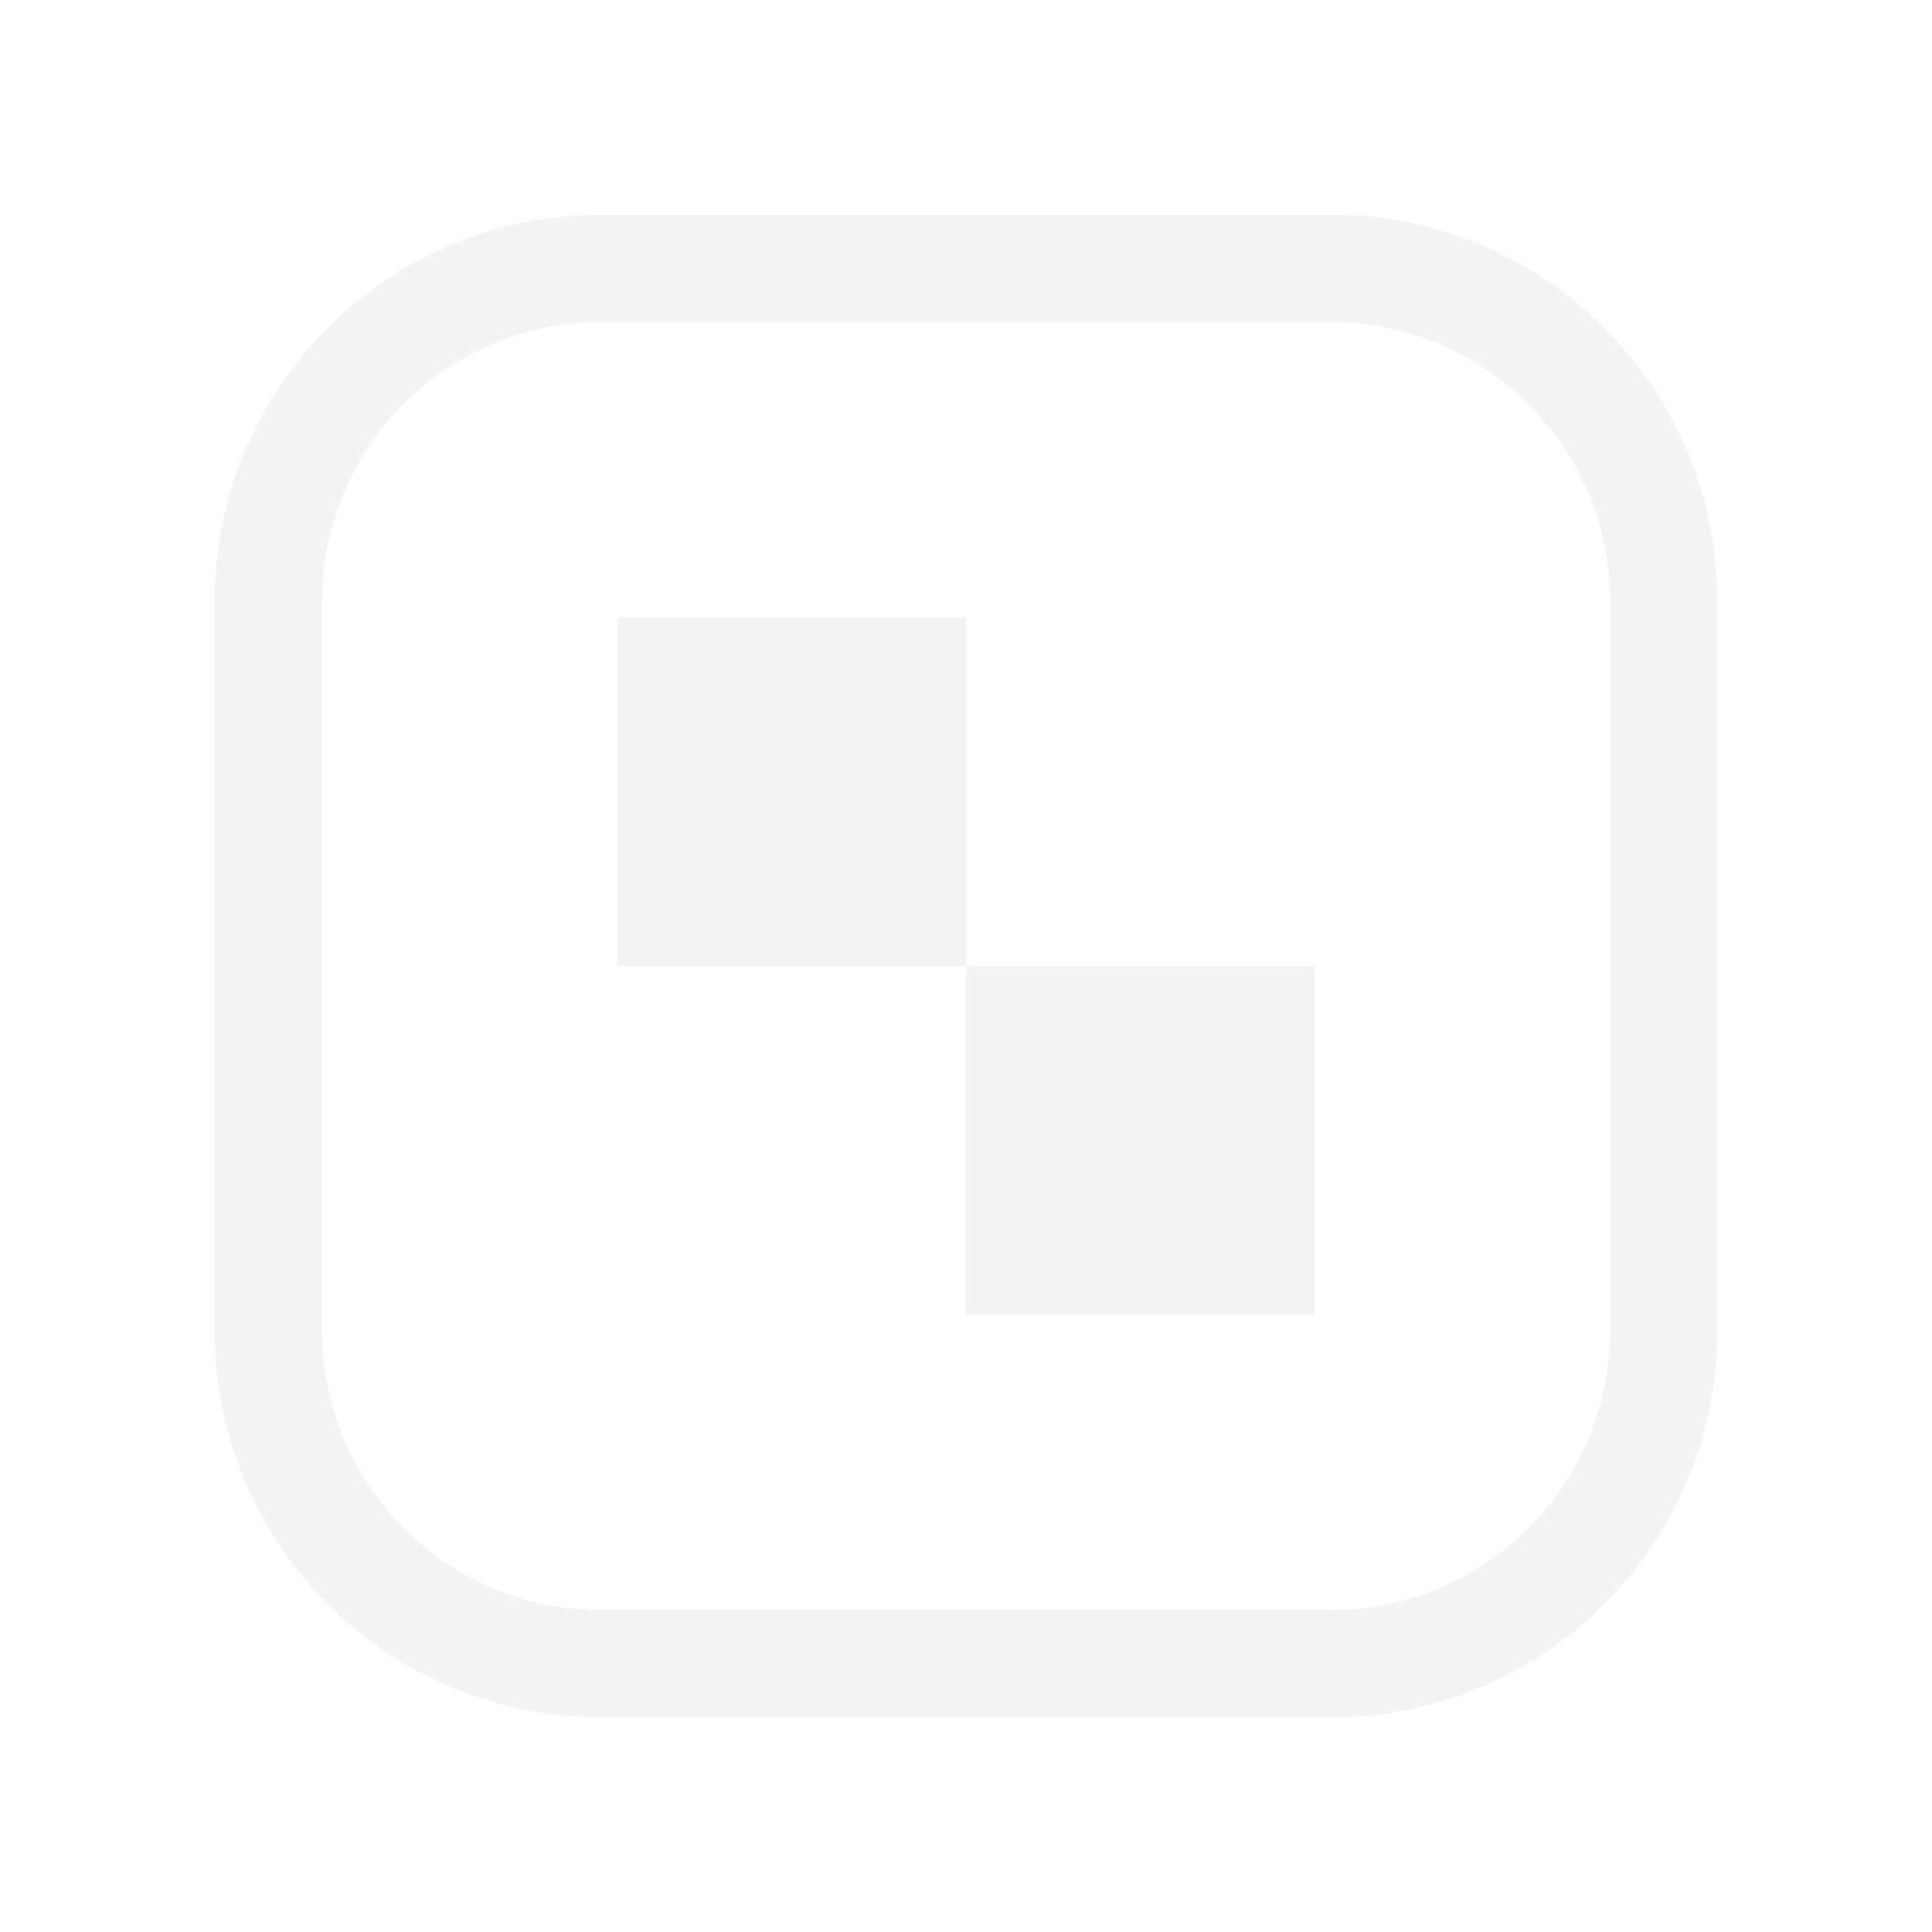
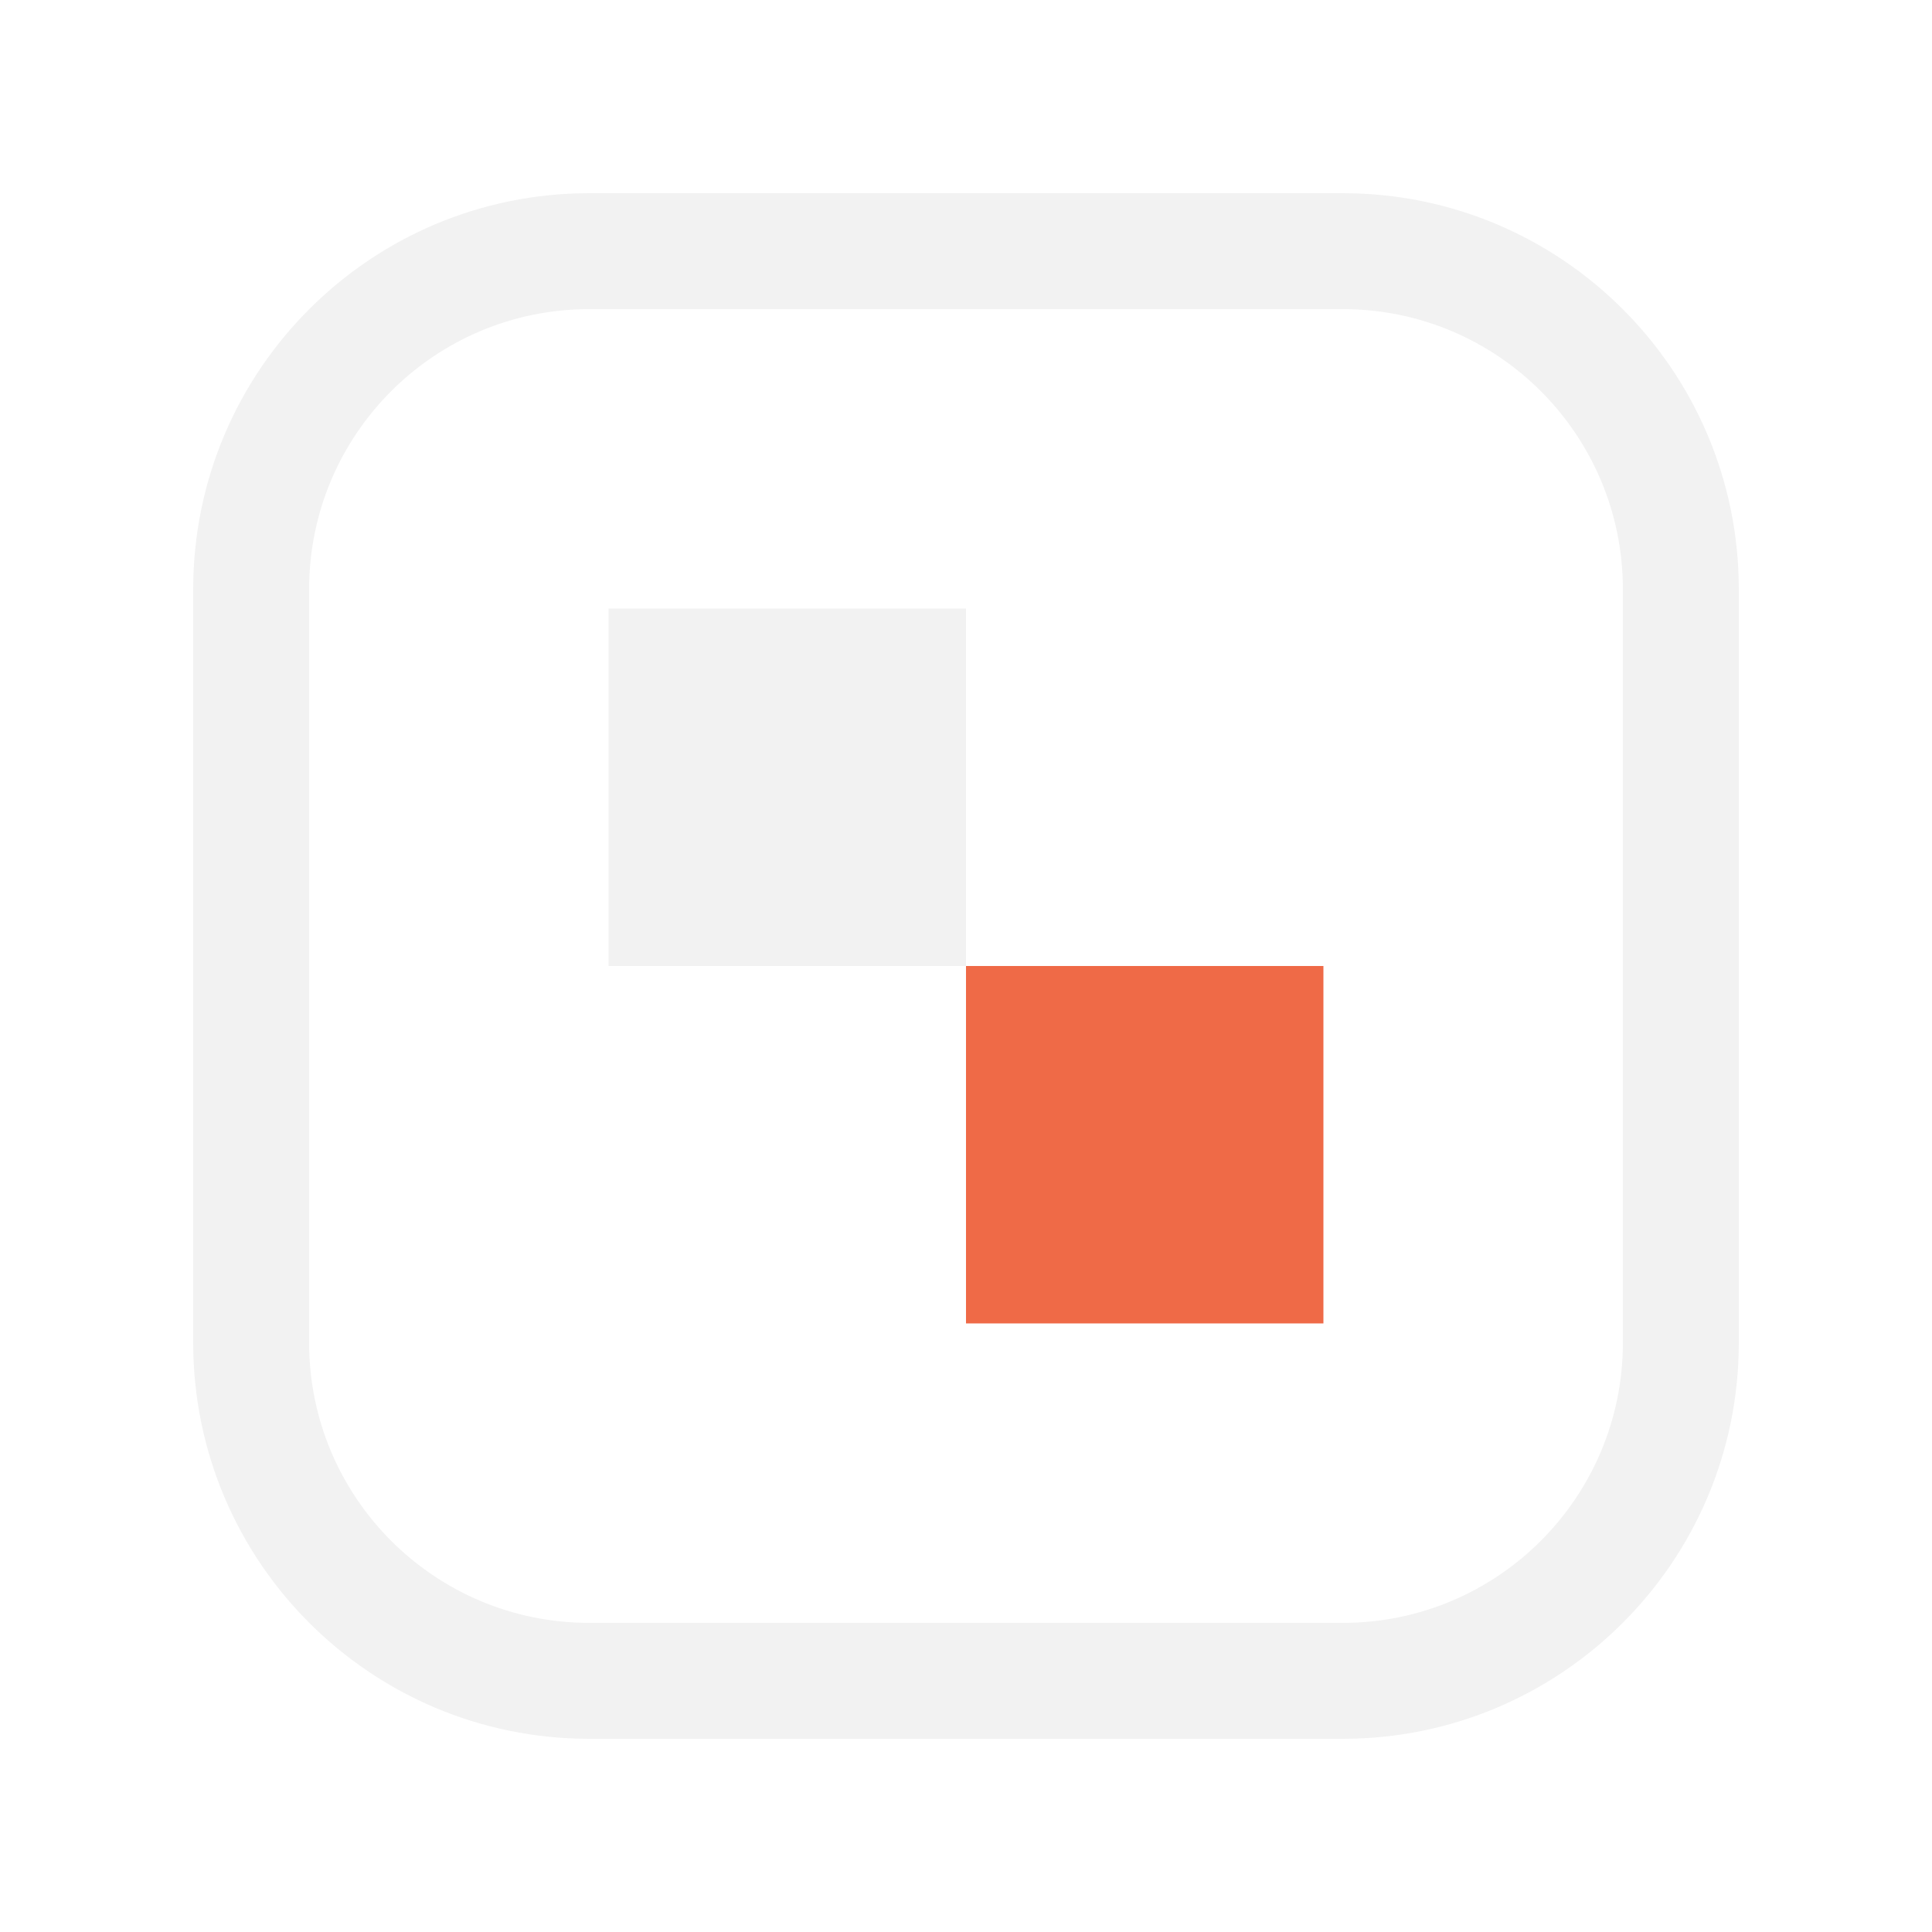
- <svg xmlns="http://www.w3.org/2000/svg" viewBox="0 0 18 18" fill="none" aria-hidden="true" width="512" height="512">
-   <rect x="2.5" y="2.5" width="13" height="13" rx="3.1" stroke="#f4f4f5" stroke-width="1" />
-   <rect x="5.75" y="5.75" width="3.25" height="3.25" fill="#f4f4f5" />
-   <rect x="9" y="9" width="3.25" height="3.25" fill="#f4f4f5" />
+ <svg xmlns="http://www.w3.org/2000/svg" viewBox="0 0 20 20" fill="none" aria-hidden="true" width="512" height="512">
+   <path d="M6.1 2H13.9A4.1 4.1 0 0 1 18 6.1V13.9A4.1 4.1 0 0 1 13.9 18H6.1A4.1 4.1 0 0 1 2 13.9V6.1A4.1 4.1 0 0 1 6.1 2ZM6.1 3.2H13.9A2.9 2.9 0 0 1 16.8 6.1V13.9A2.9 2.9 0 0 1 13.9 16.8H6.1A2.9 2.9 0 0 1 3.2 13.9V6.1A2.9 2.9 0 0 1 6.1 3.2Z" fill="#f2f2f2" fill-rule="evenodd" />
+   <rect x="6.3" y="6.3" width="3.7" height="3.7" fill="#f2f2f2" />
+   <rect x="10" y="10" width="3.7" height="3.7" fill="#ef6a47" />
</svg>
